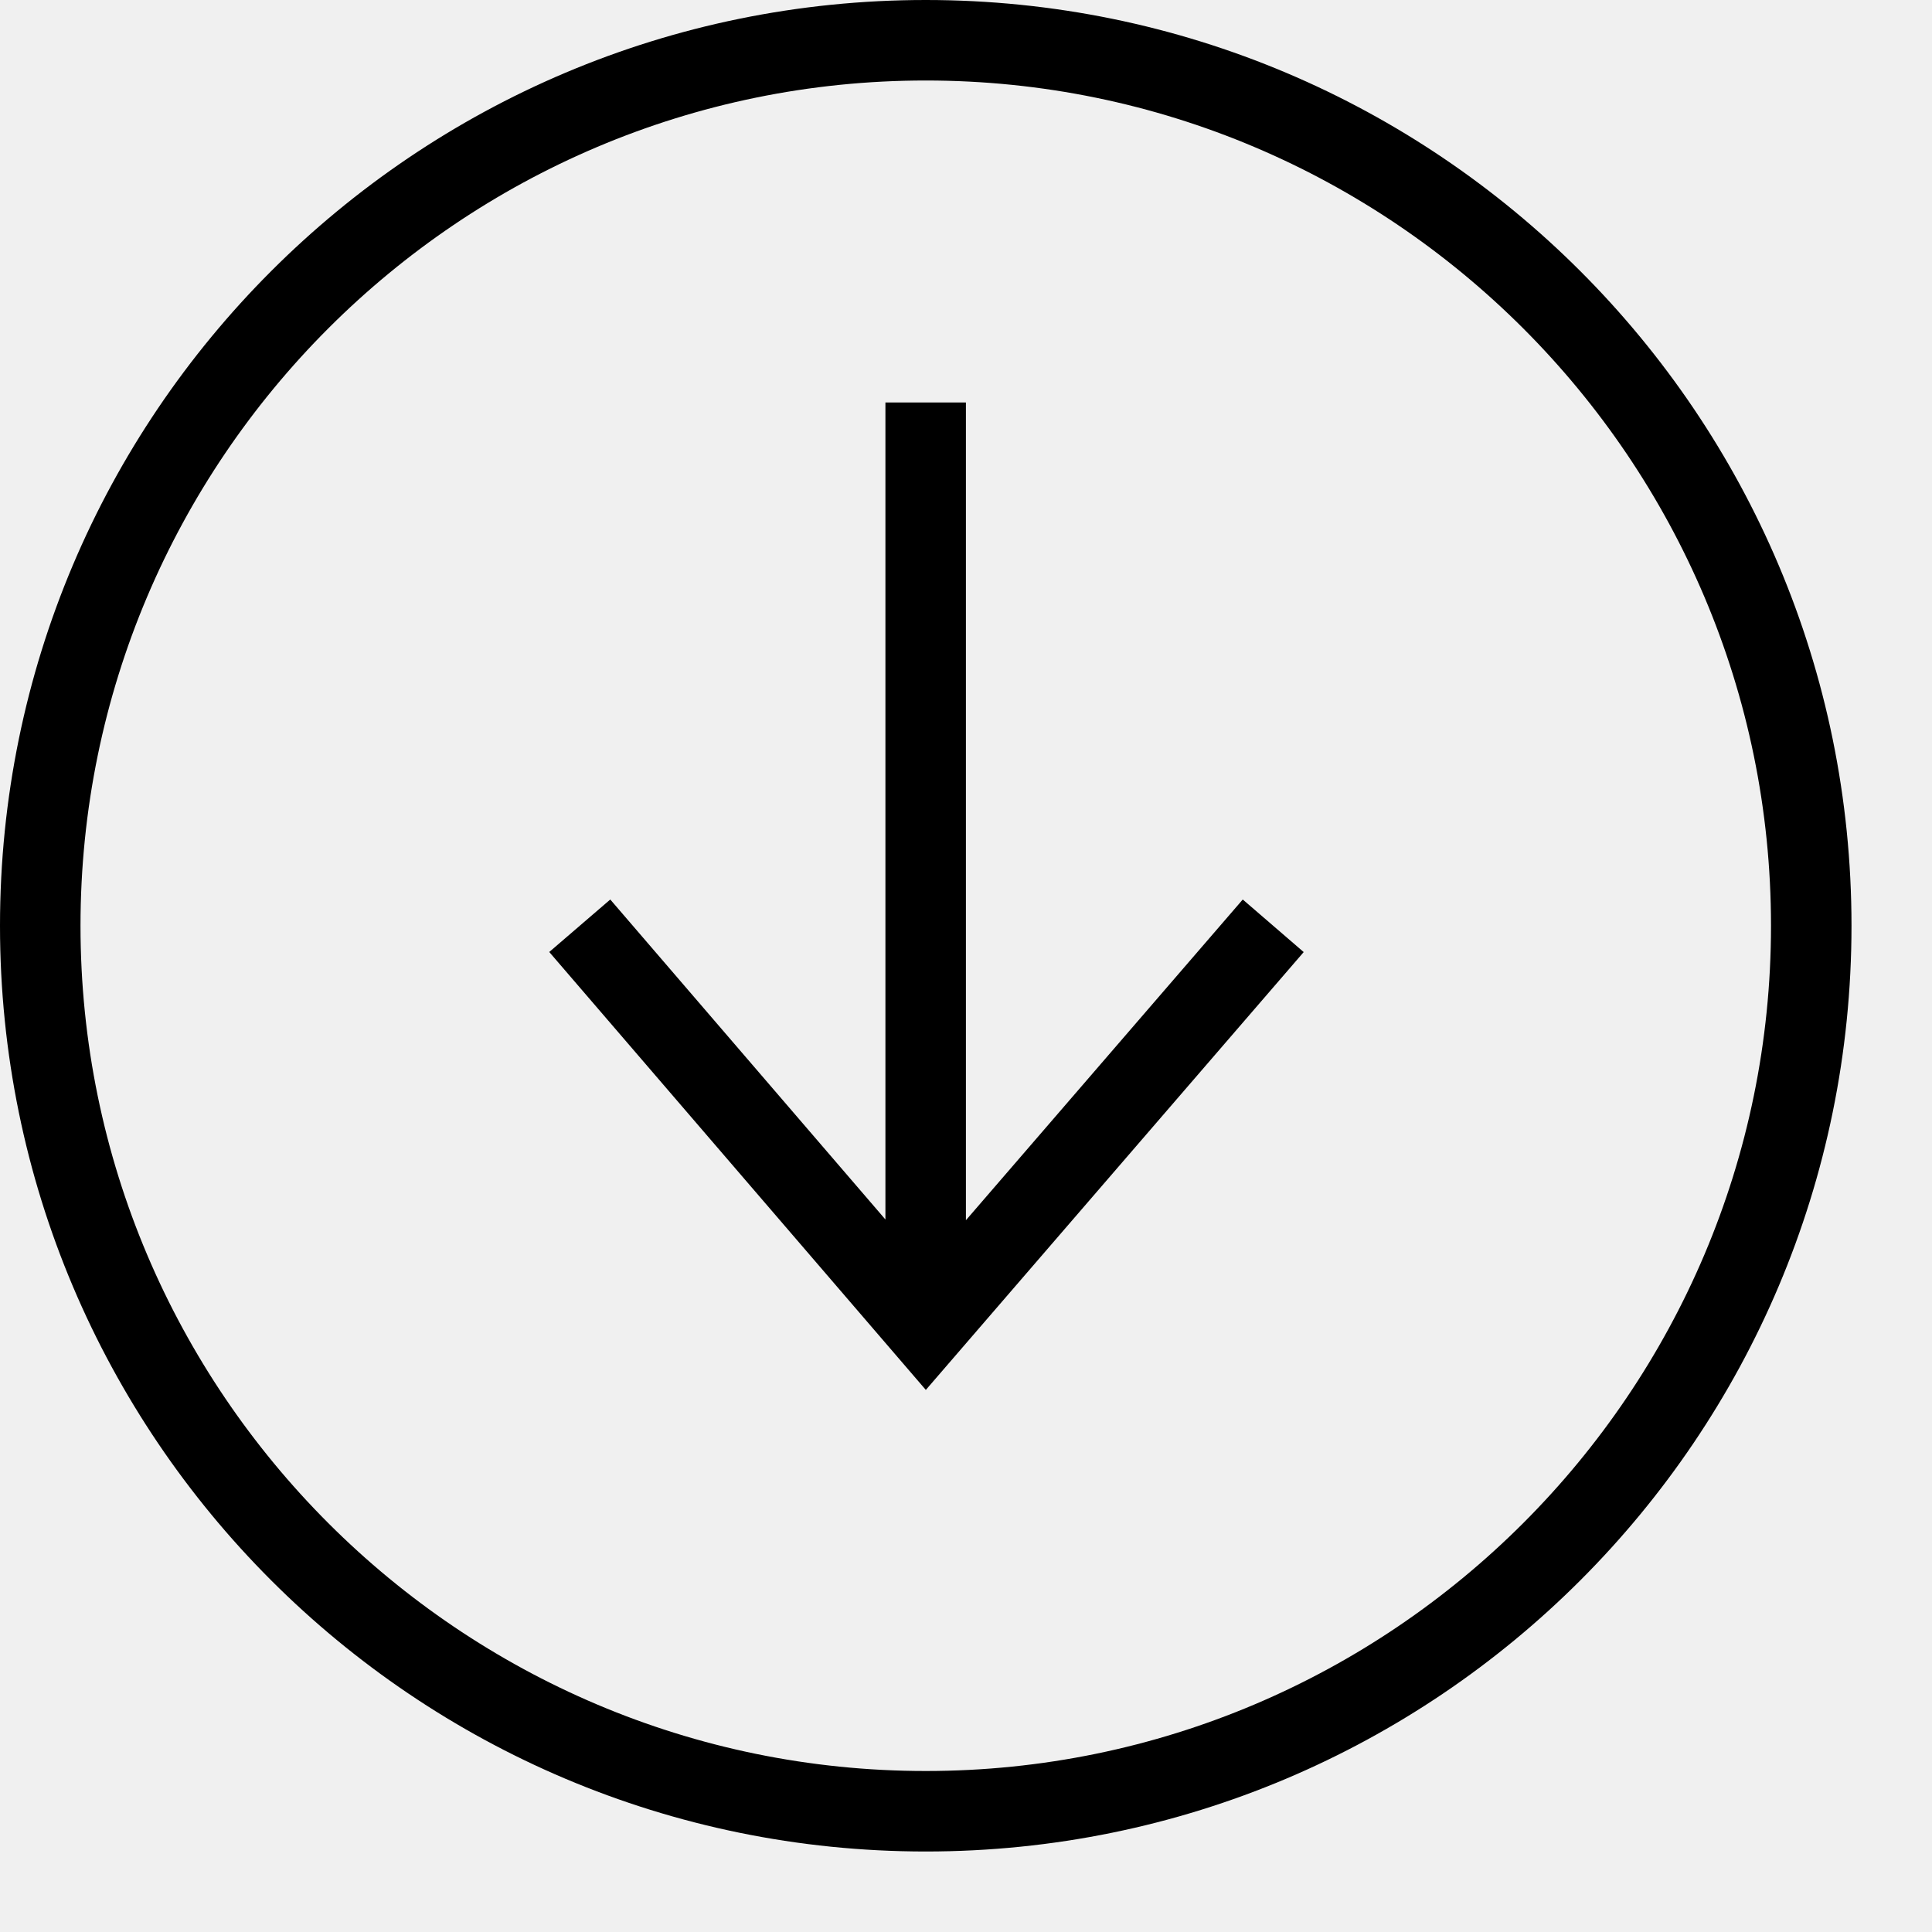
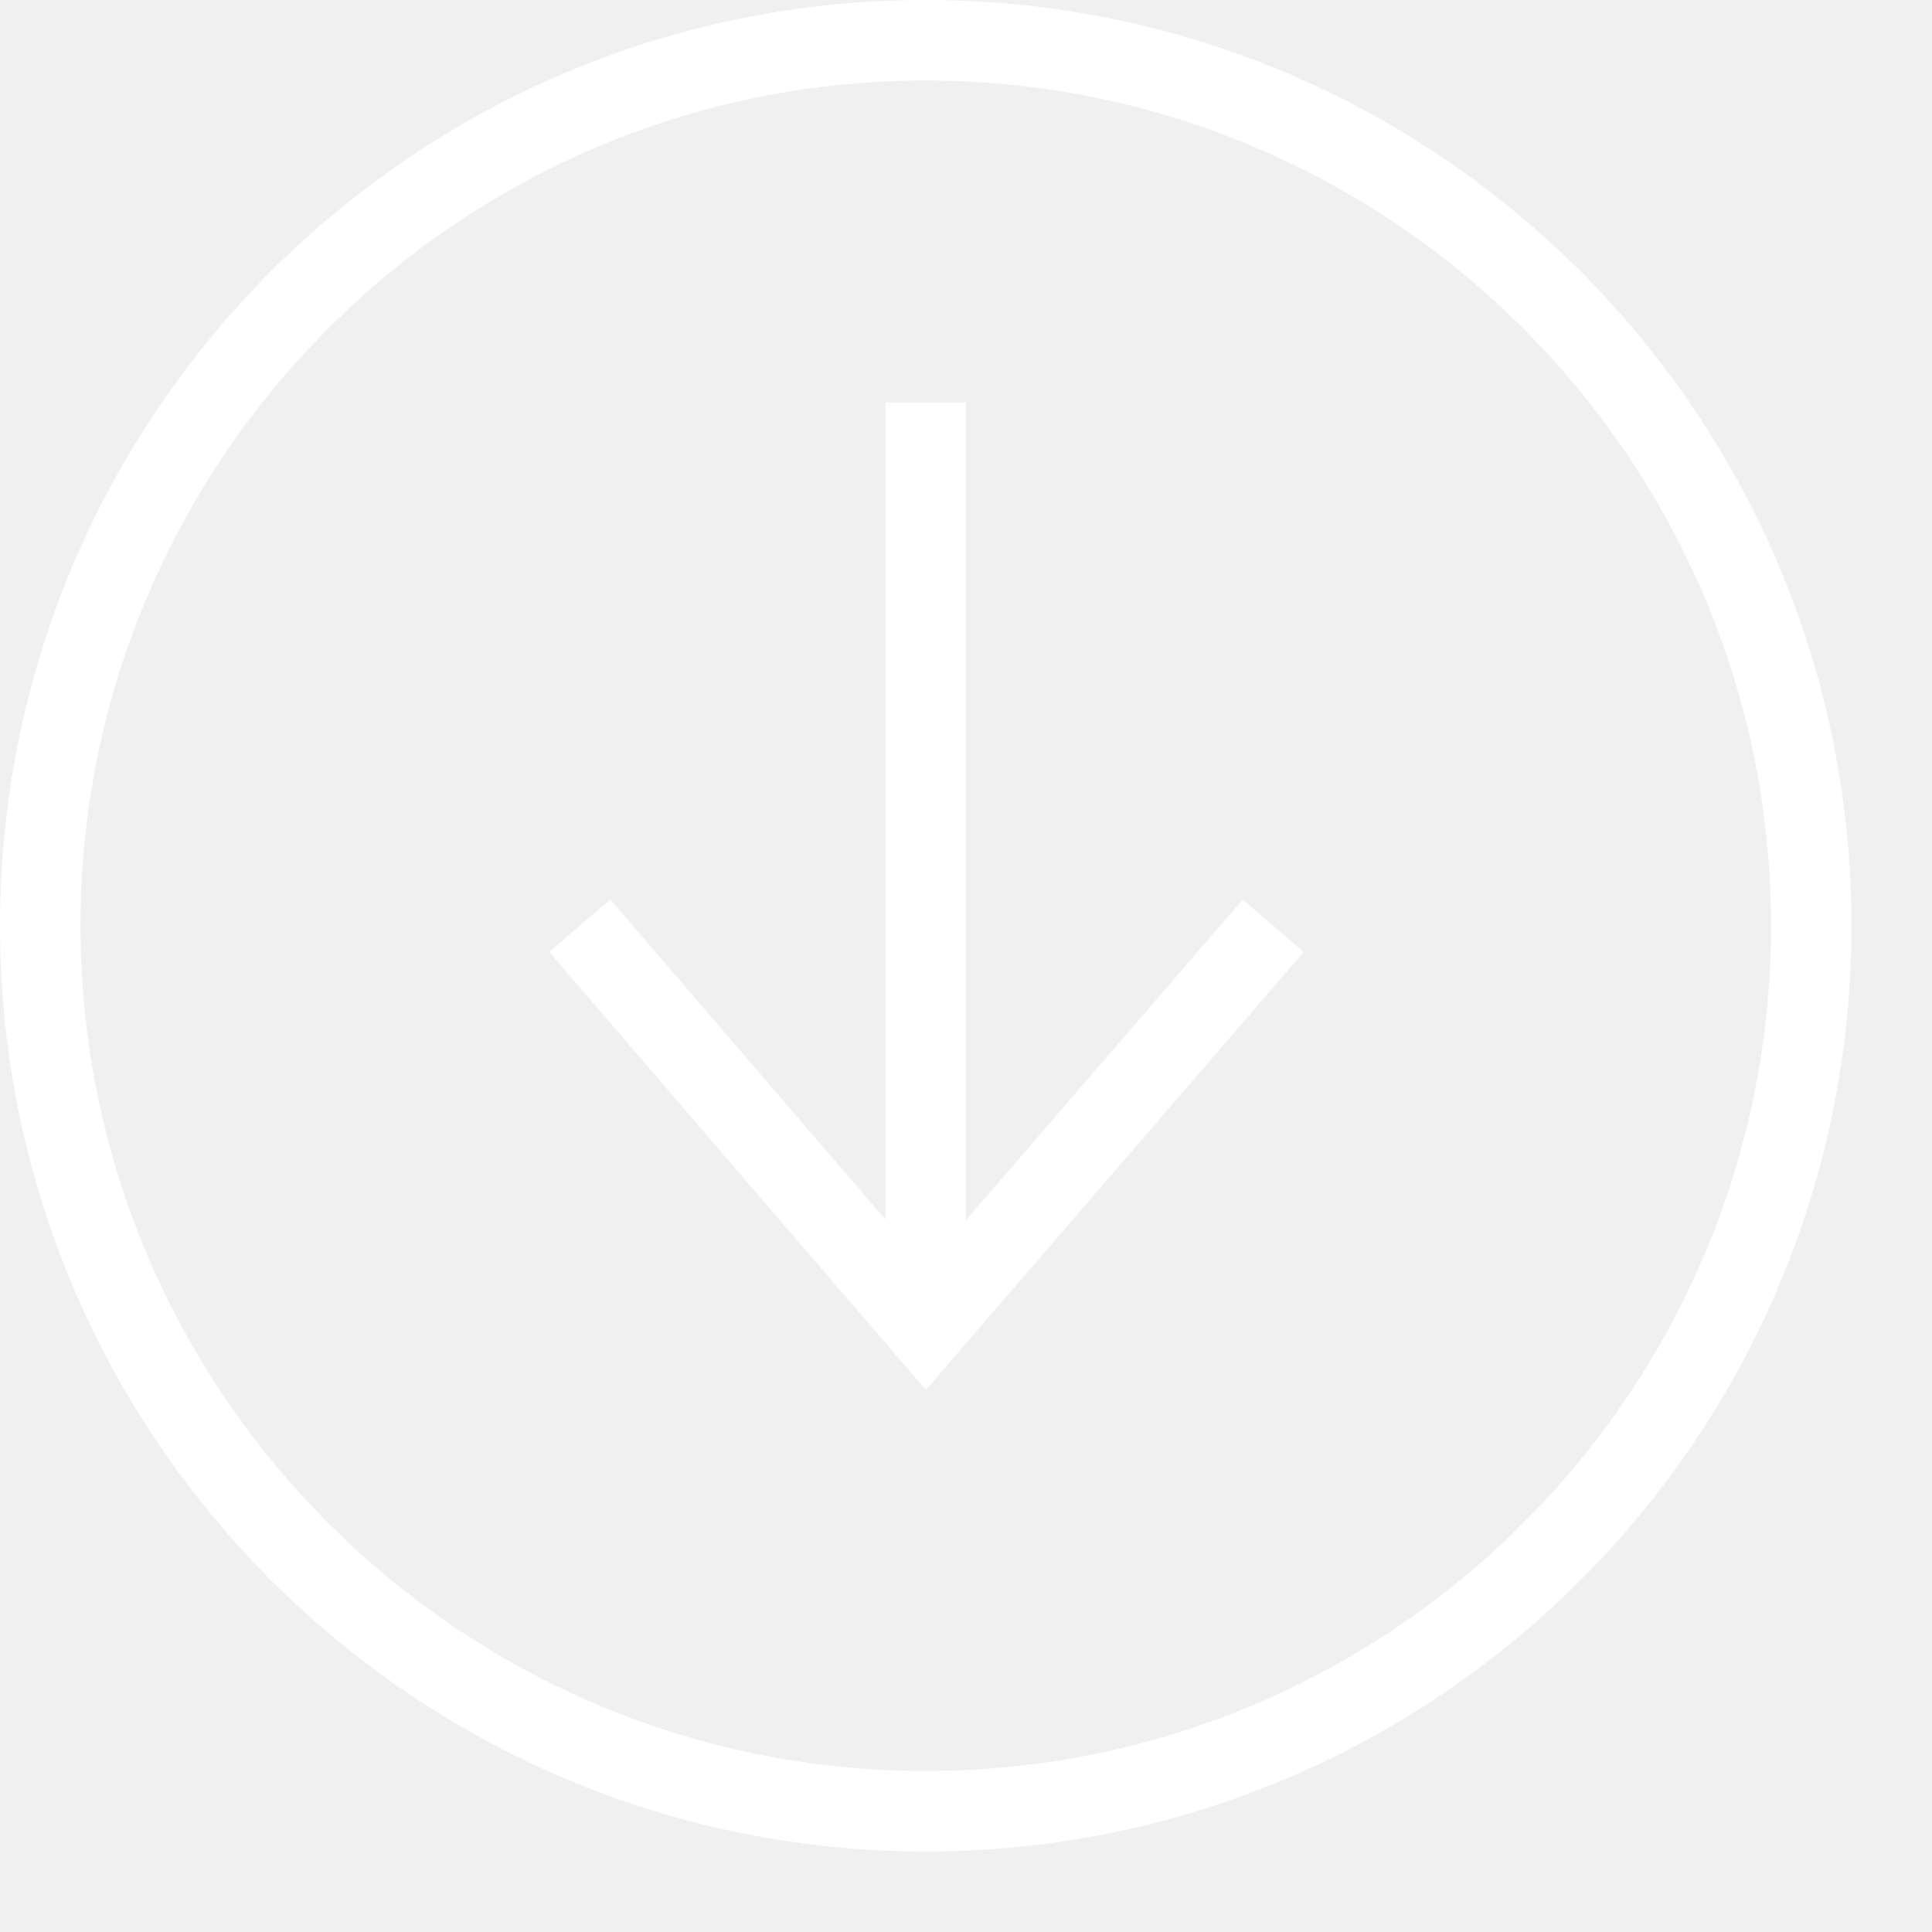
<svg xmlns="http://www.w3.org/2000/svg" role="img" height="24" width="24" viewBox="0 0 24 24">
-   <path d="M11.5 0C5.149 0 0 5.148 0 11.5 0 17.851 5.149 23 11.5 23S23 17.851 23 11.5C23 5.148 17.851 0 11.5 0zm0 22C5.71 22 1 17.29 1 11.5S5.71 1 11.5 1 22 5.71 22 11.5 17.29 22 11.5 22zm.499-6.842V5h-1v10.149l-3.418-3.975-.758.652 4.678 5.44 4.694-5.439-.757-.653-3.439 3.984z" />
+   <path fill="#fff" d="M11.5 0C5.149 0 0 5.148 0 11.5 0 17.851 5.149 23 11.5 23S23 17.851 23 11.5C23 5.148 17.851 0 11.5 0zm0 22C5.71 22 1 17.29 1 11.5S5.71 1 11.5 1 22 5.71 22 11.5 17.29 22 11.5 22zm.499-6.842V5h-1v10.149l-3.418-3.975-.758.652 4.678 5.44 4.694-5.439-.757-.653-3.439 3.984z" />
</svg>
